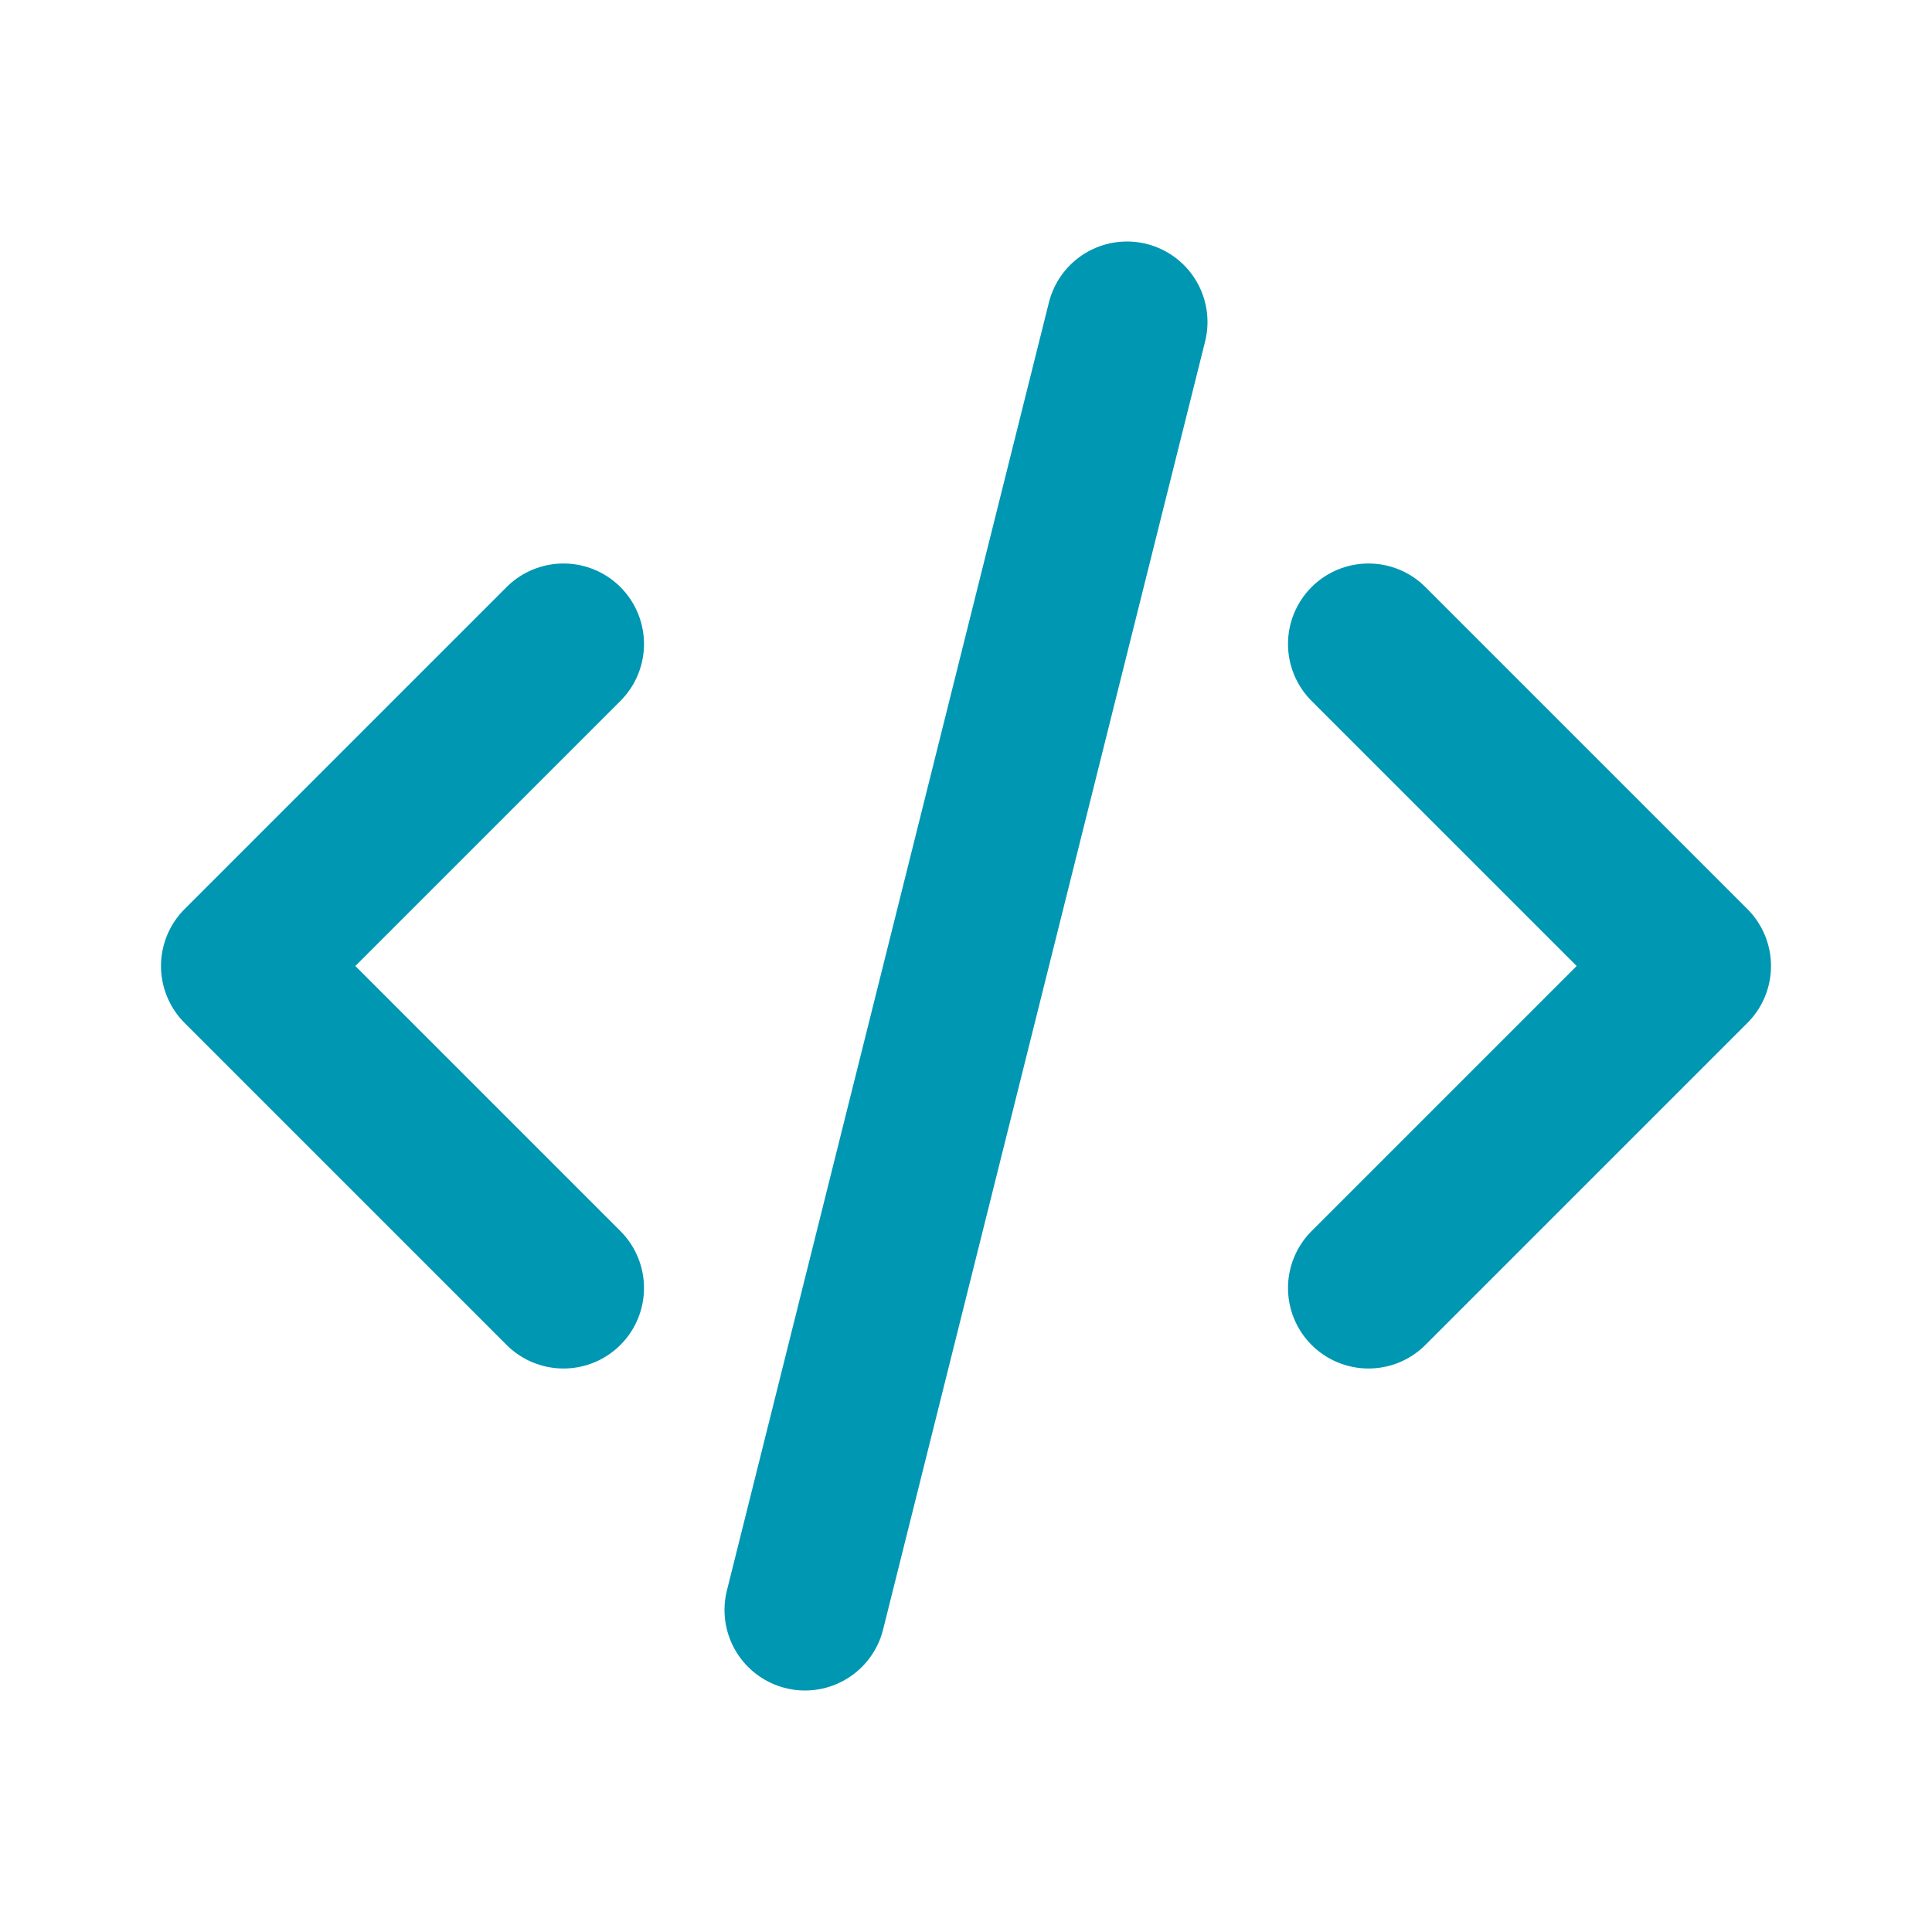
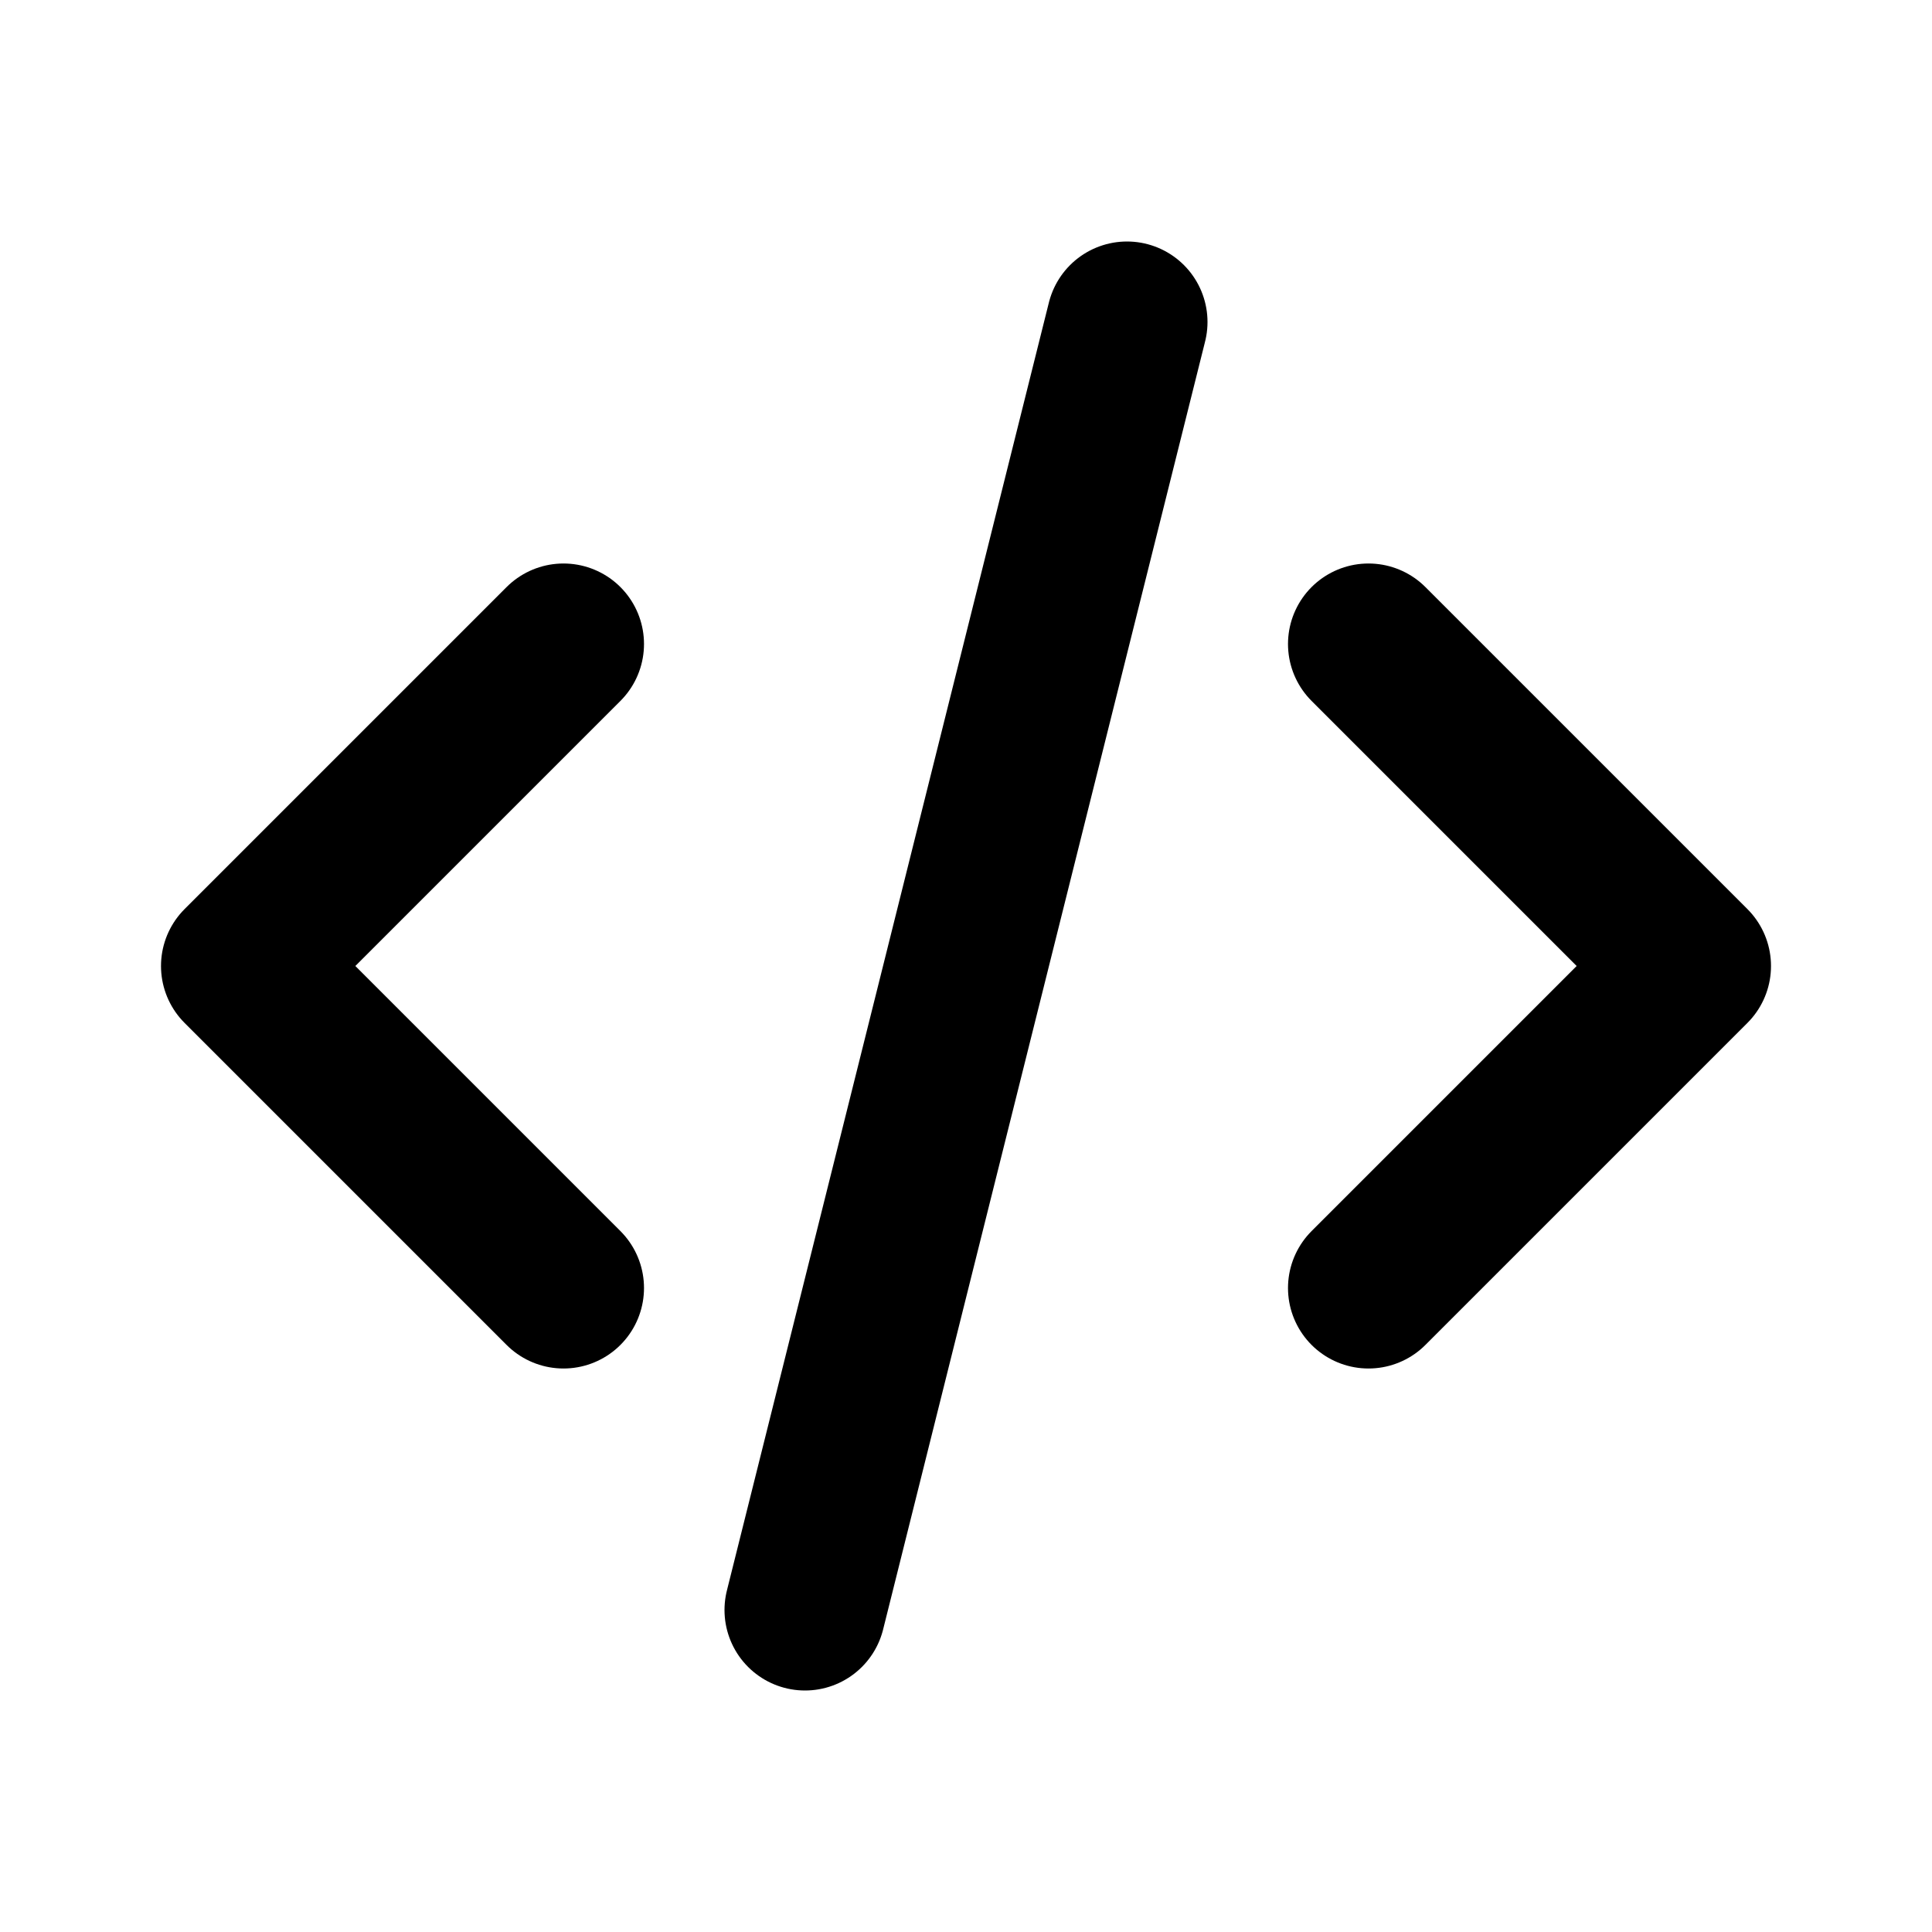
- <svg xmlns="http://www.w3.org/2000/svg" width="24" height="24" viewBox="0 0 24 24" fill="none" stroke="#0097b2" stroke-width="2" stroke-linecap="round" stroke-linejoin="round" class="icon icon-tabler icons-tabler-outline icon-tabler-code">
+ <svg xmlns="http://www.w3.org/2000/svg" width="24" height="24" viewBox="0 0 24 24" fill="none" stroke="currentColor" stroke-width="2" stroke-linecap="round" stroke-linejoin="round" class="icon icon-tabler icons-tabler-outline icon-tabler-code">
  <path stroke="none" d="M0 0h24v24H0z" fill="none" />
  <path d="M7 8l-4 4l4 4" />
  <path d="M17 8l4 4l-4 4" />
  <path d="M14 4l-4 16" />
</svg>
